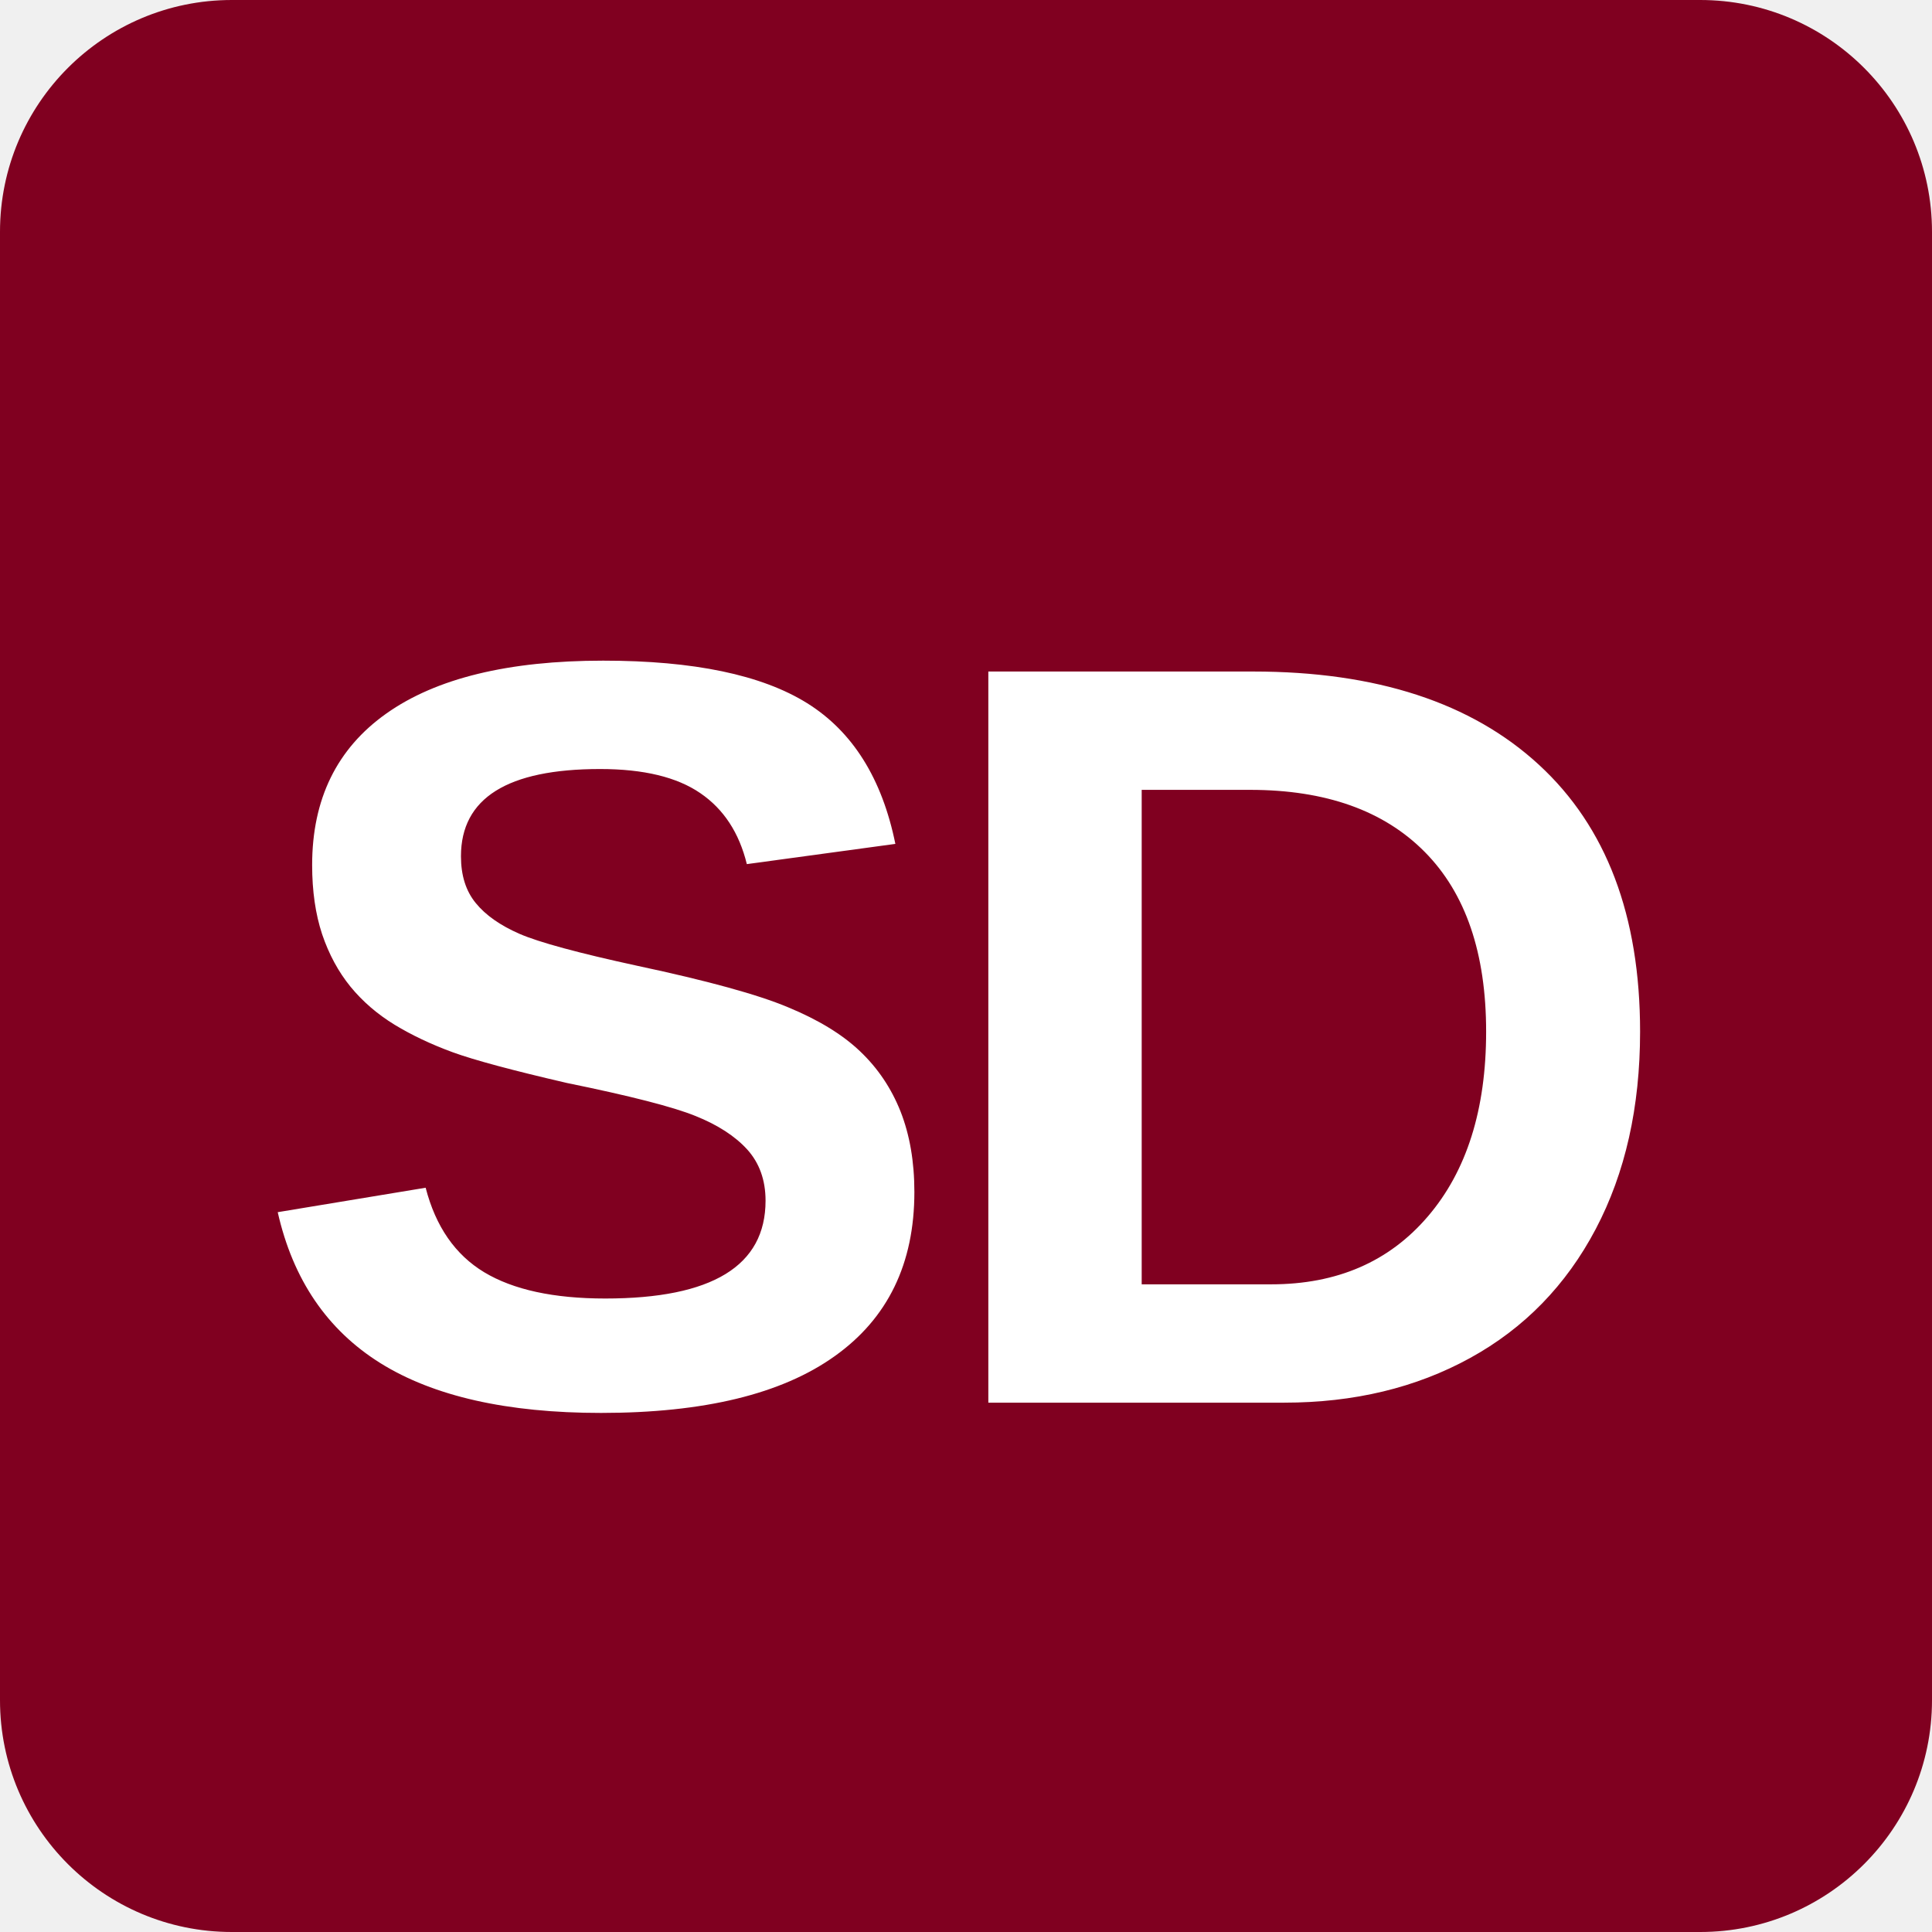
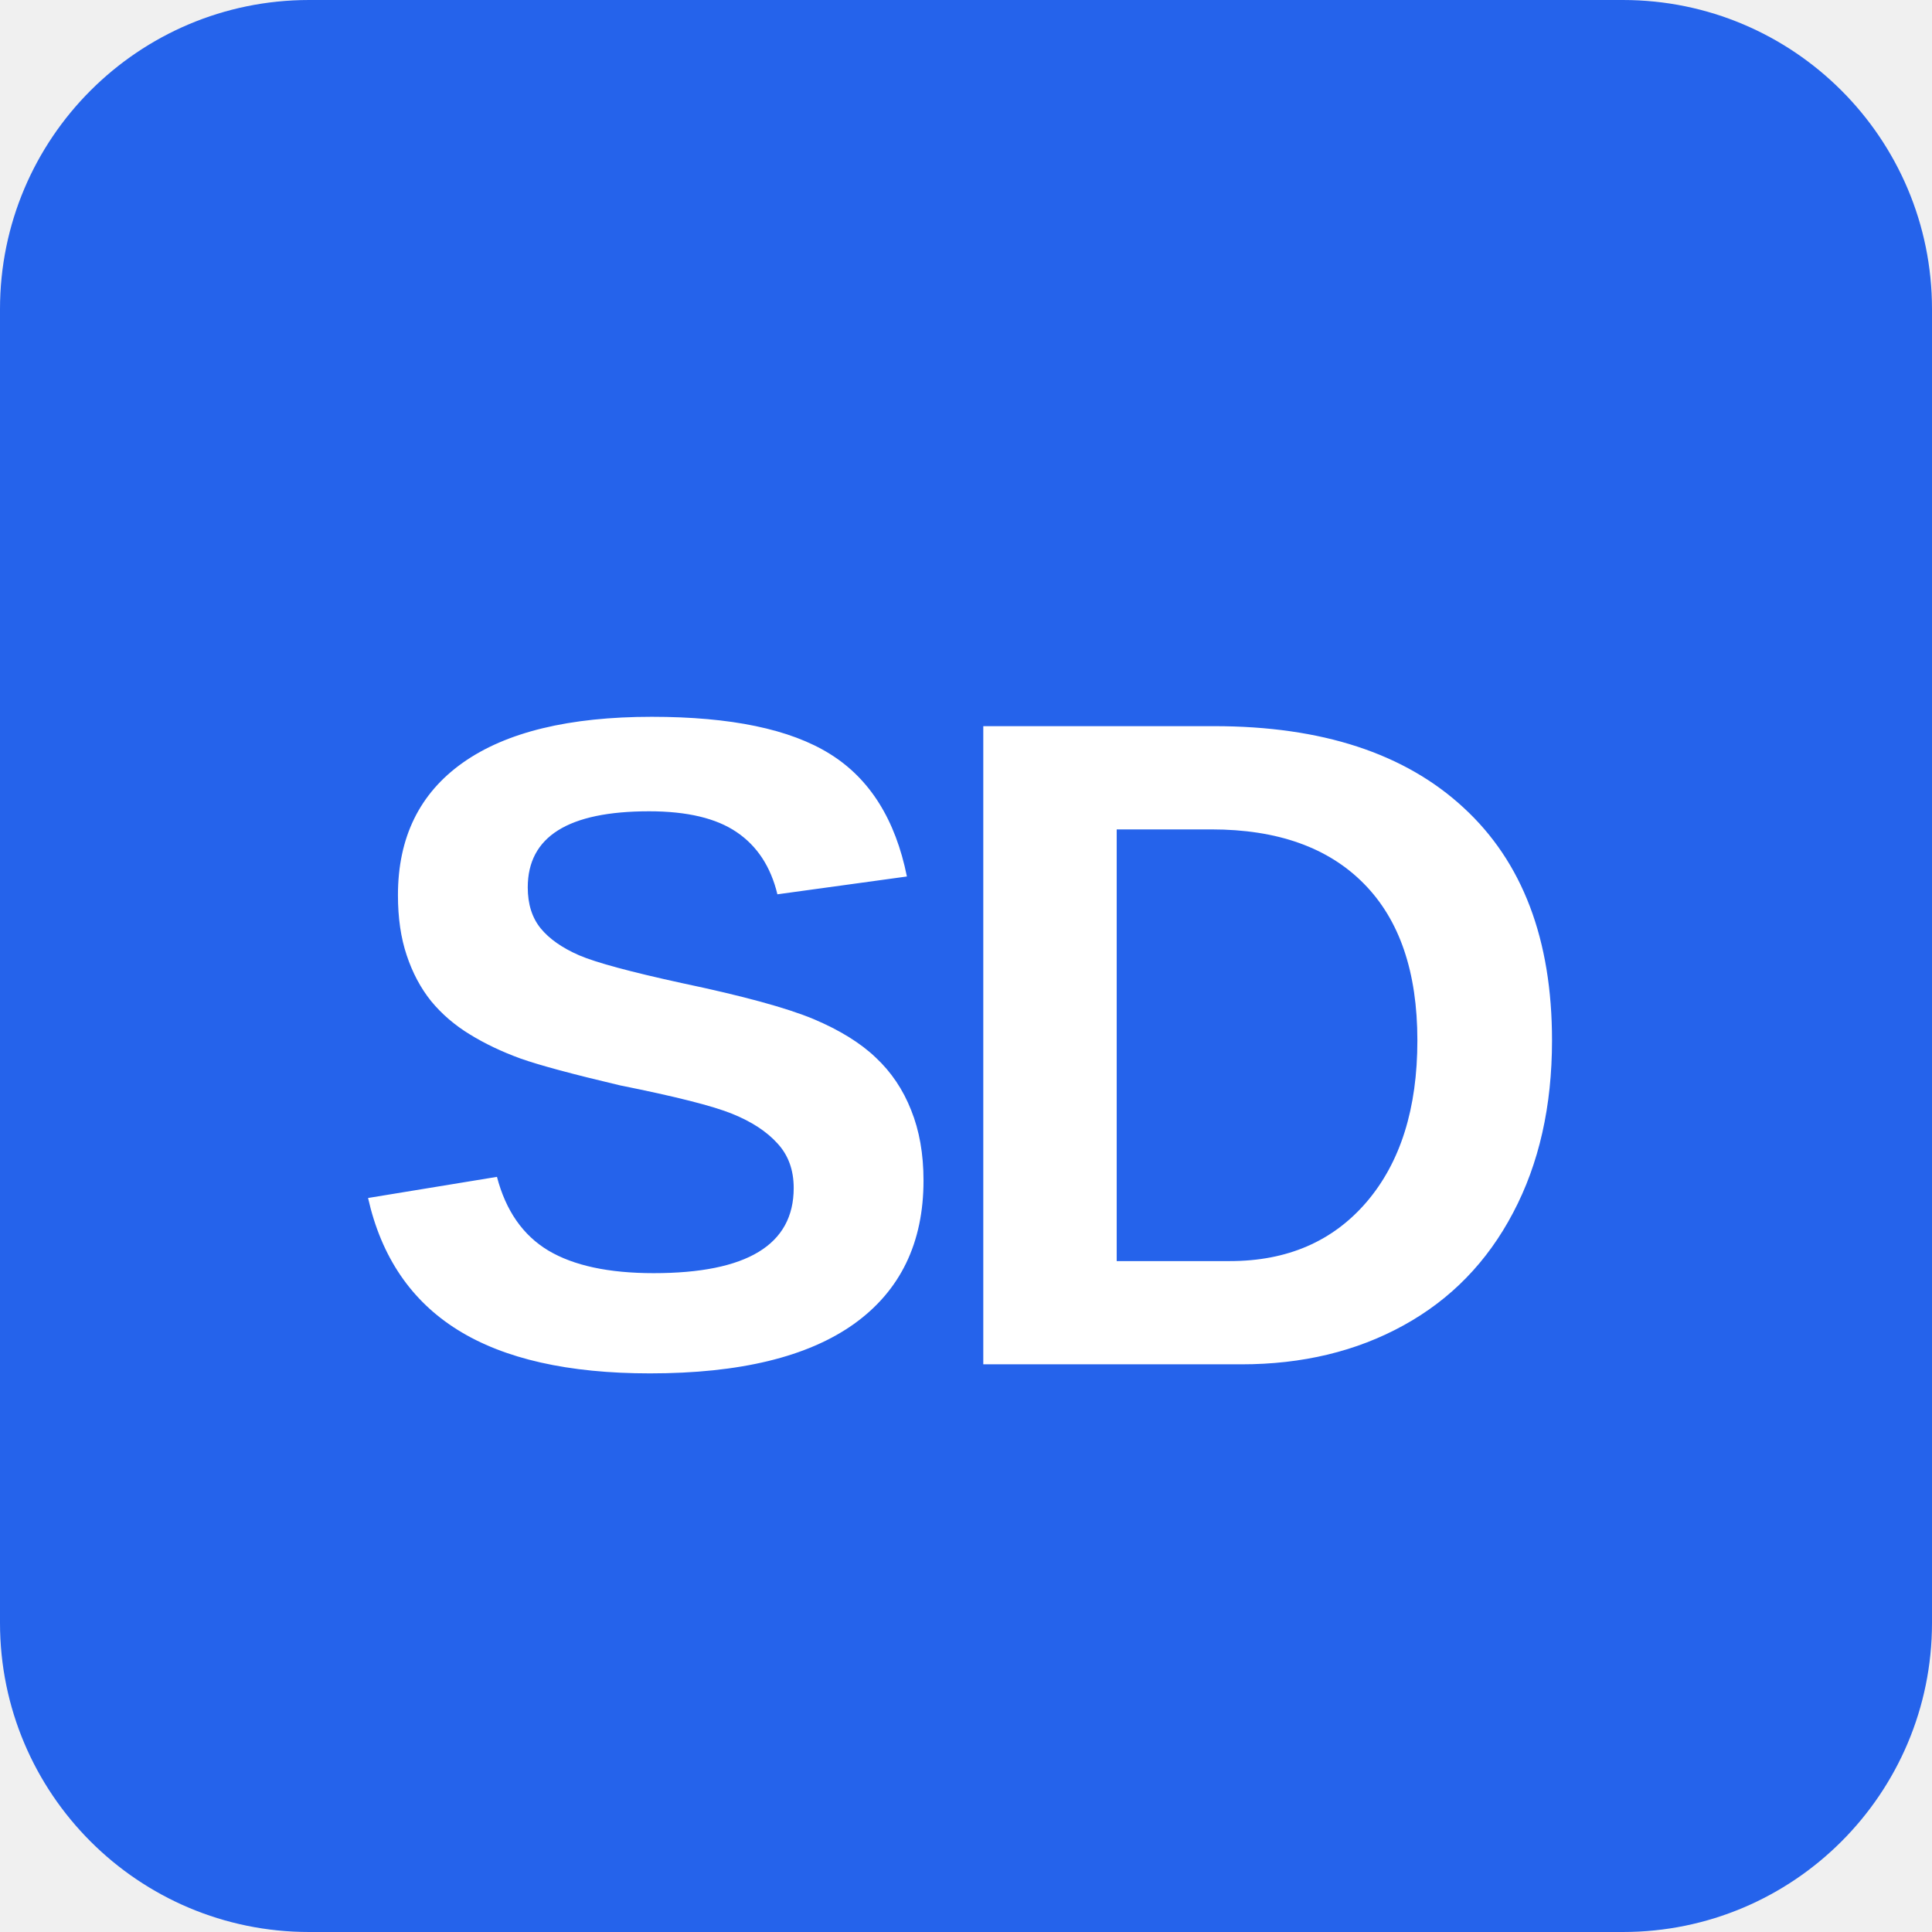
<svg xmlns="http://www.w3.org/2000/svg" width="100" height="100" viewBox="0 0 100 100" fill="none">
-   <rect width="100" height="100" rx="12" fill="#800020" />
-   <text x="50%" y="57%" dominant-baseline="middle" text-anchor="middle" fill="#FFFFFF" font-family="Arial, sans-serif" font-weight="900" font-size="55" letter-spacing="-2">
+   <rect width="100" height="100" rx="16" fill="#2563EB" />
+   <text x="50%" y="57%" dominant-baseline="middle" text-anchor="middle" fill="#FFFFFF" font-family="Arial, sans-serif" font-weight="900" font-size="48" letter-spacing="-2">
    SD
  </text>
</svg>
